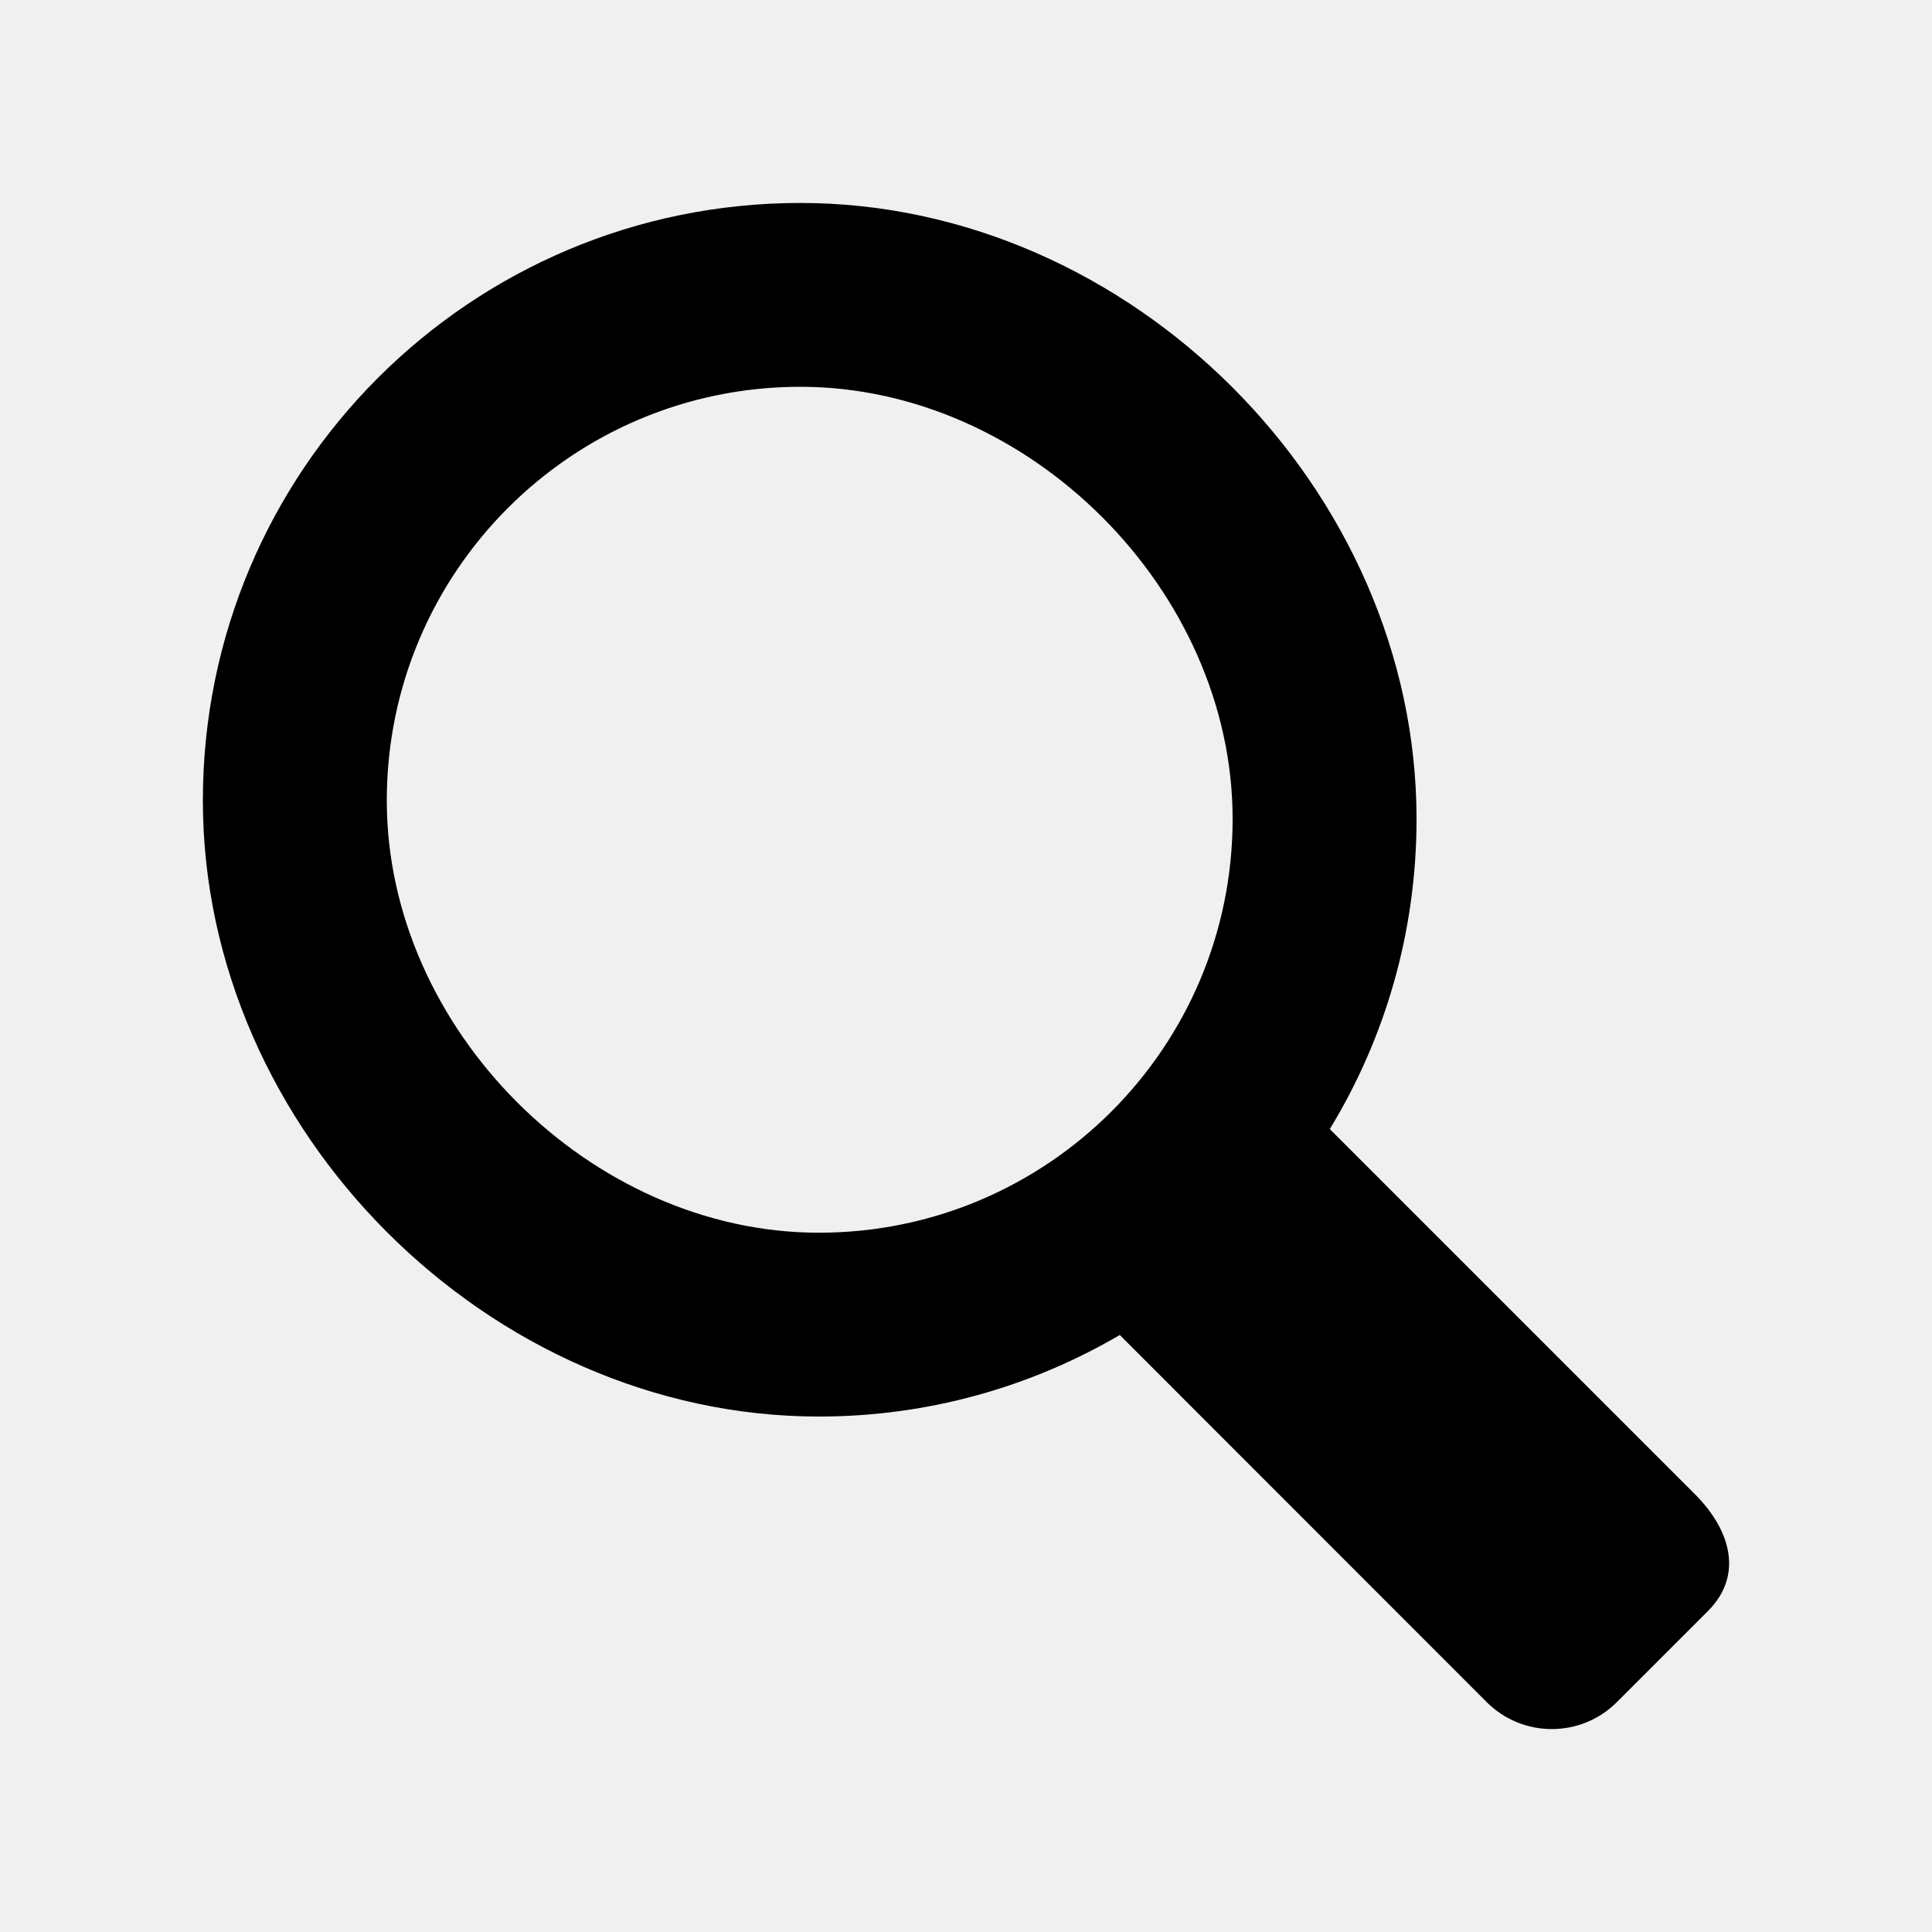
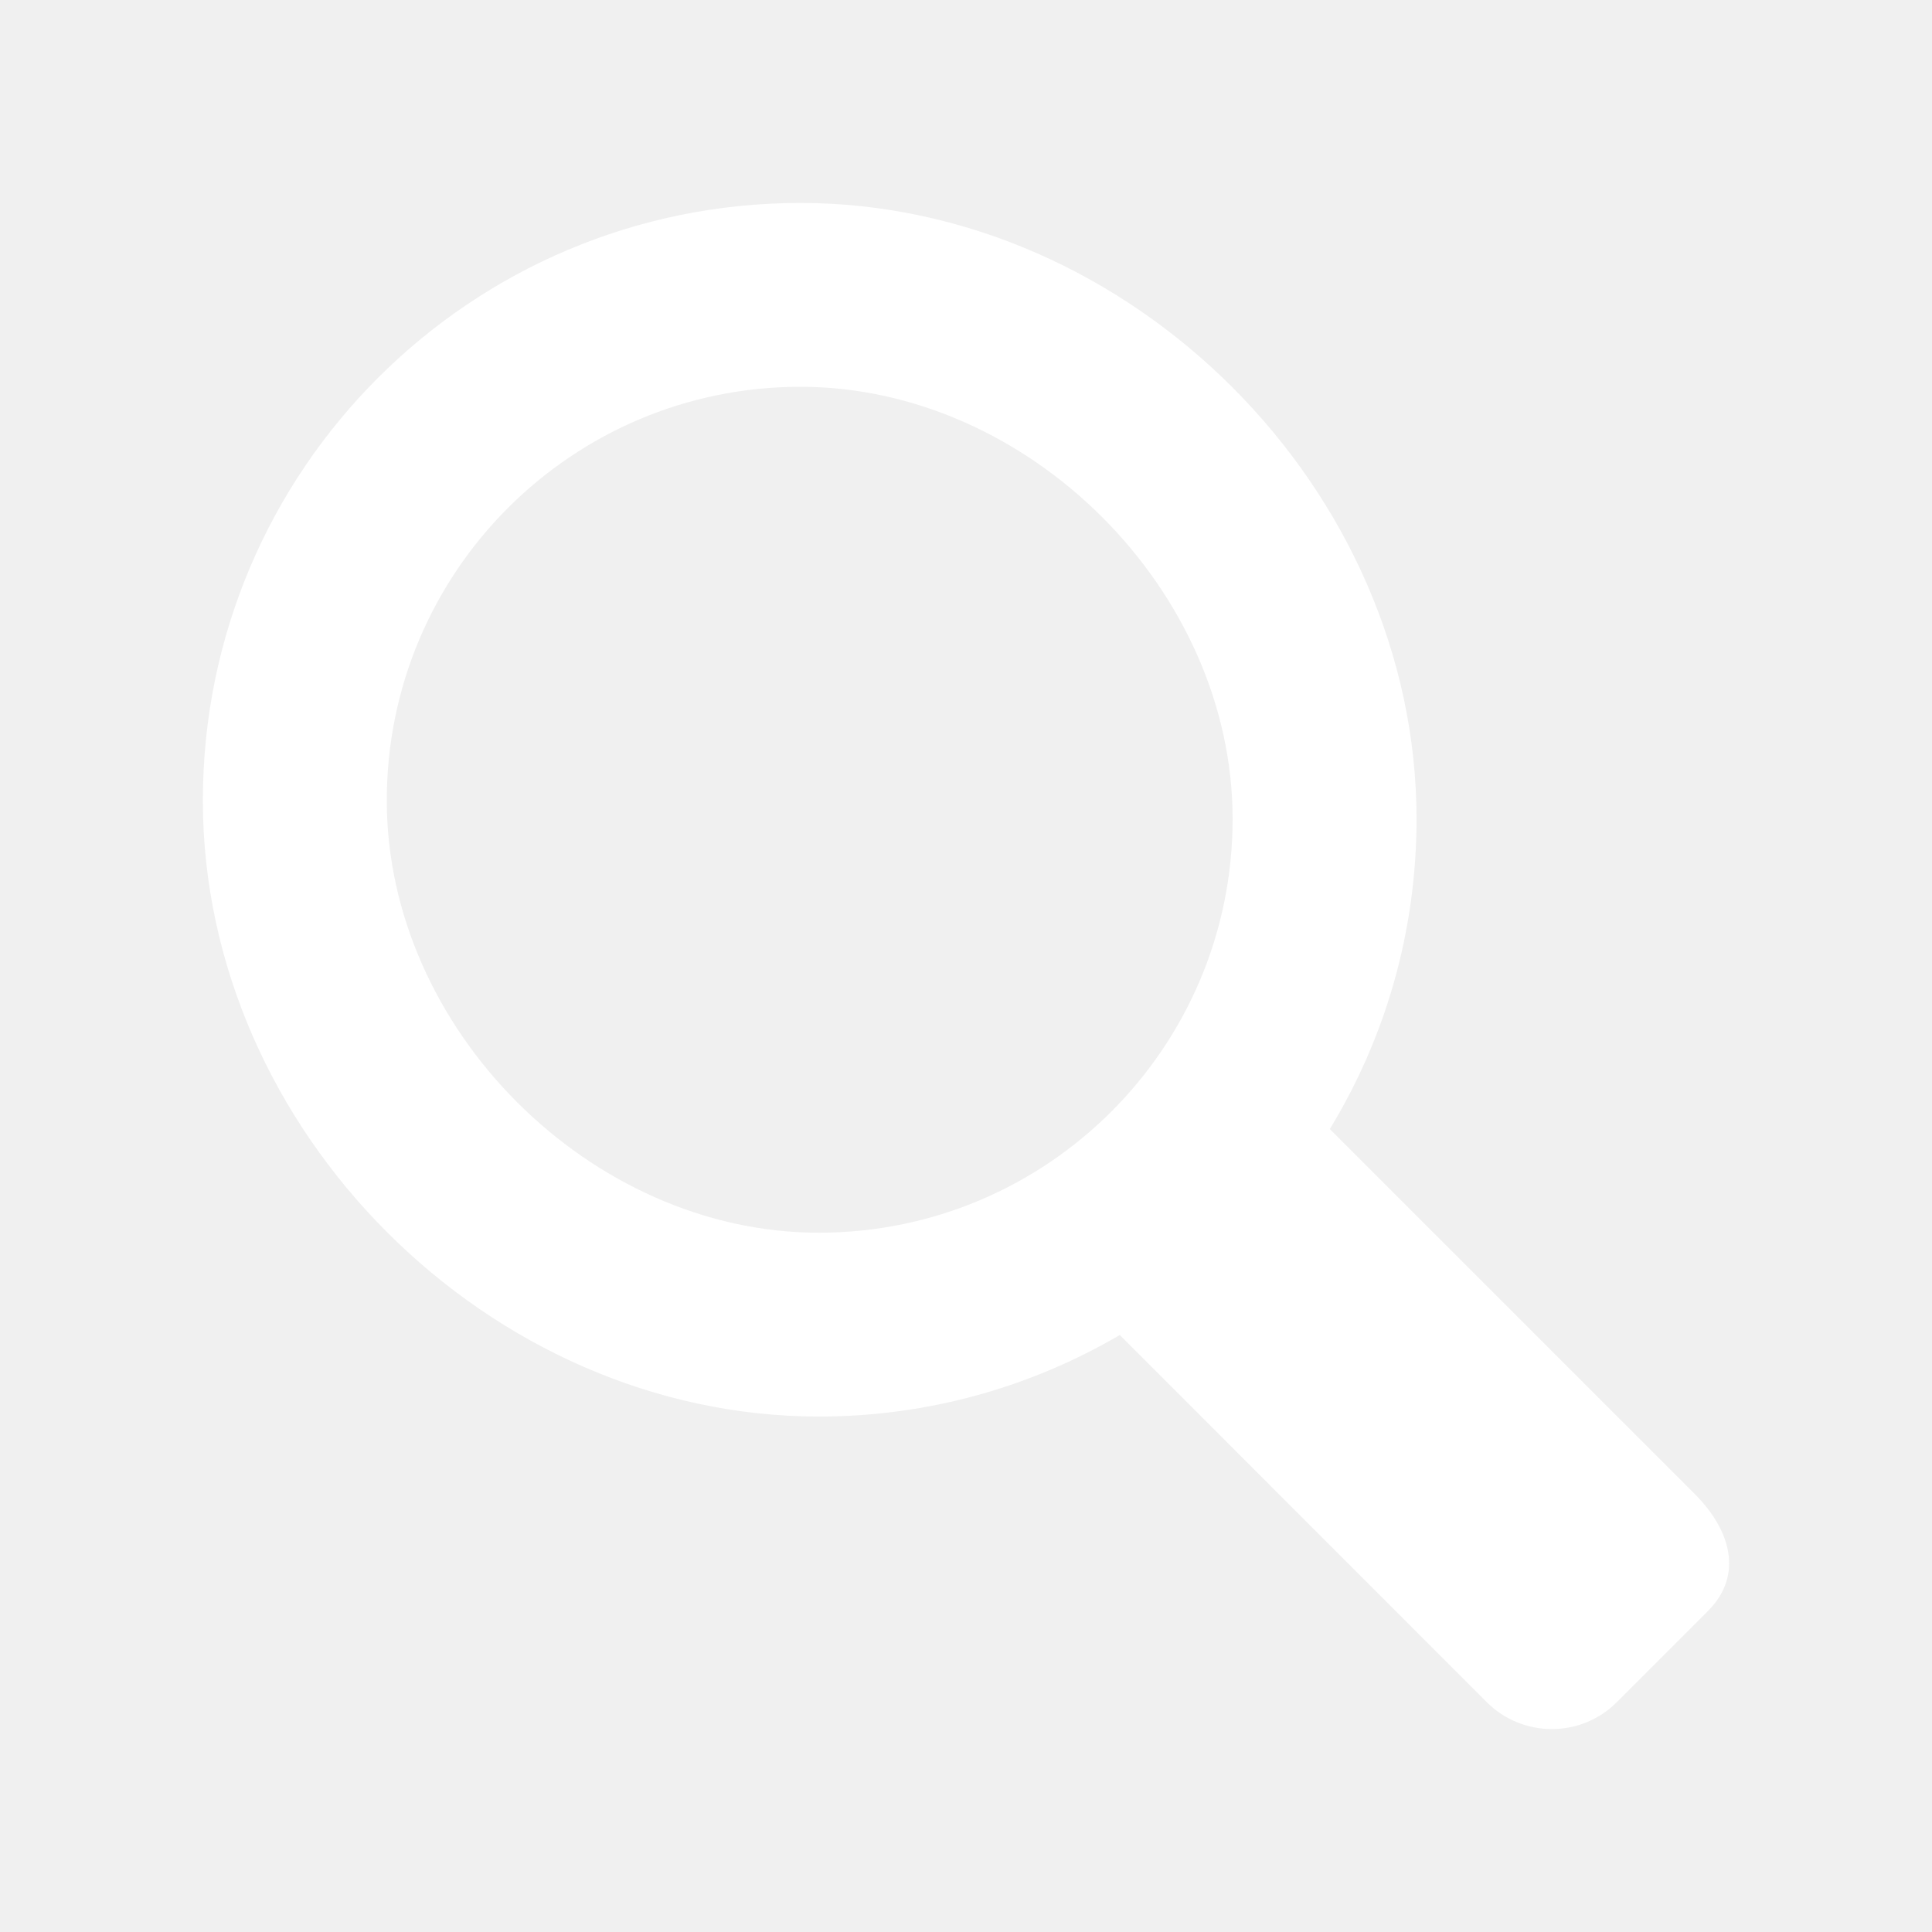
<svg xmlns="http://www.w3.org/2000/svg" version="1.1" width="20" height="20" viewBox="0 0 20 20">
-   <path d="M17.545 15.467l-3.779-3.779c0.57-0.935 0.898-2.035 0.898-3.21 0-3.417-2.961-6.377-6.378-6.377s-6.186 2.769-6.186 6.186c0 3.416 2.961 6.377 6.377 6.377 1.137 0 2.2-0.309 3.115-0.844l3.799 3.801c0.372 0.371 0.975 0.371 1.346 0l0.943-0.943c0.371-0.371 0.236-0.84-0.135-1.211zM4.004 8.287c0-2.366 1.917-4.283 4.282-4.283s4.474 2.107 4.474 4.474c0 2.365-1.918 4.283-4.283 4.283s-4.473-2.109-4.473-4.474z" />
+   <path fill="#ffffff" d="M17.545 15.467l-3.779-3.779c0.57-0.935 0.898-2.035 0.898-3.21 0-3.417-2.961-6.377-6.378-6.377s-6.186 2.769-6.186 6.186c0 3.416 2.961 6.377 6.377 6.377 1.137 0 2.2-0.309 3.115-0.844l3.799 3.801c0.372 0.371 0.975 0.371 1.346 0l0.943-0.943c0.371-0.371 0.236-0.84-0.135-1.211zM4.004 8.287c0-2.366 1.917-4.283 4.282-4.283s4.474 2.107 4.474 4.474c0 2.365-1.918 4.283-4.283 4.283s-4.473-2.109-4.473-4.474z" />
</svg>
